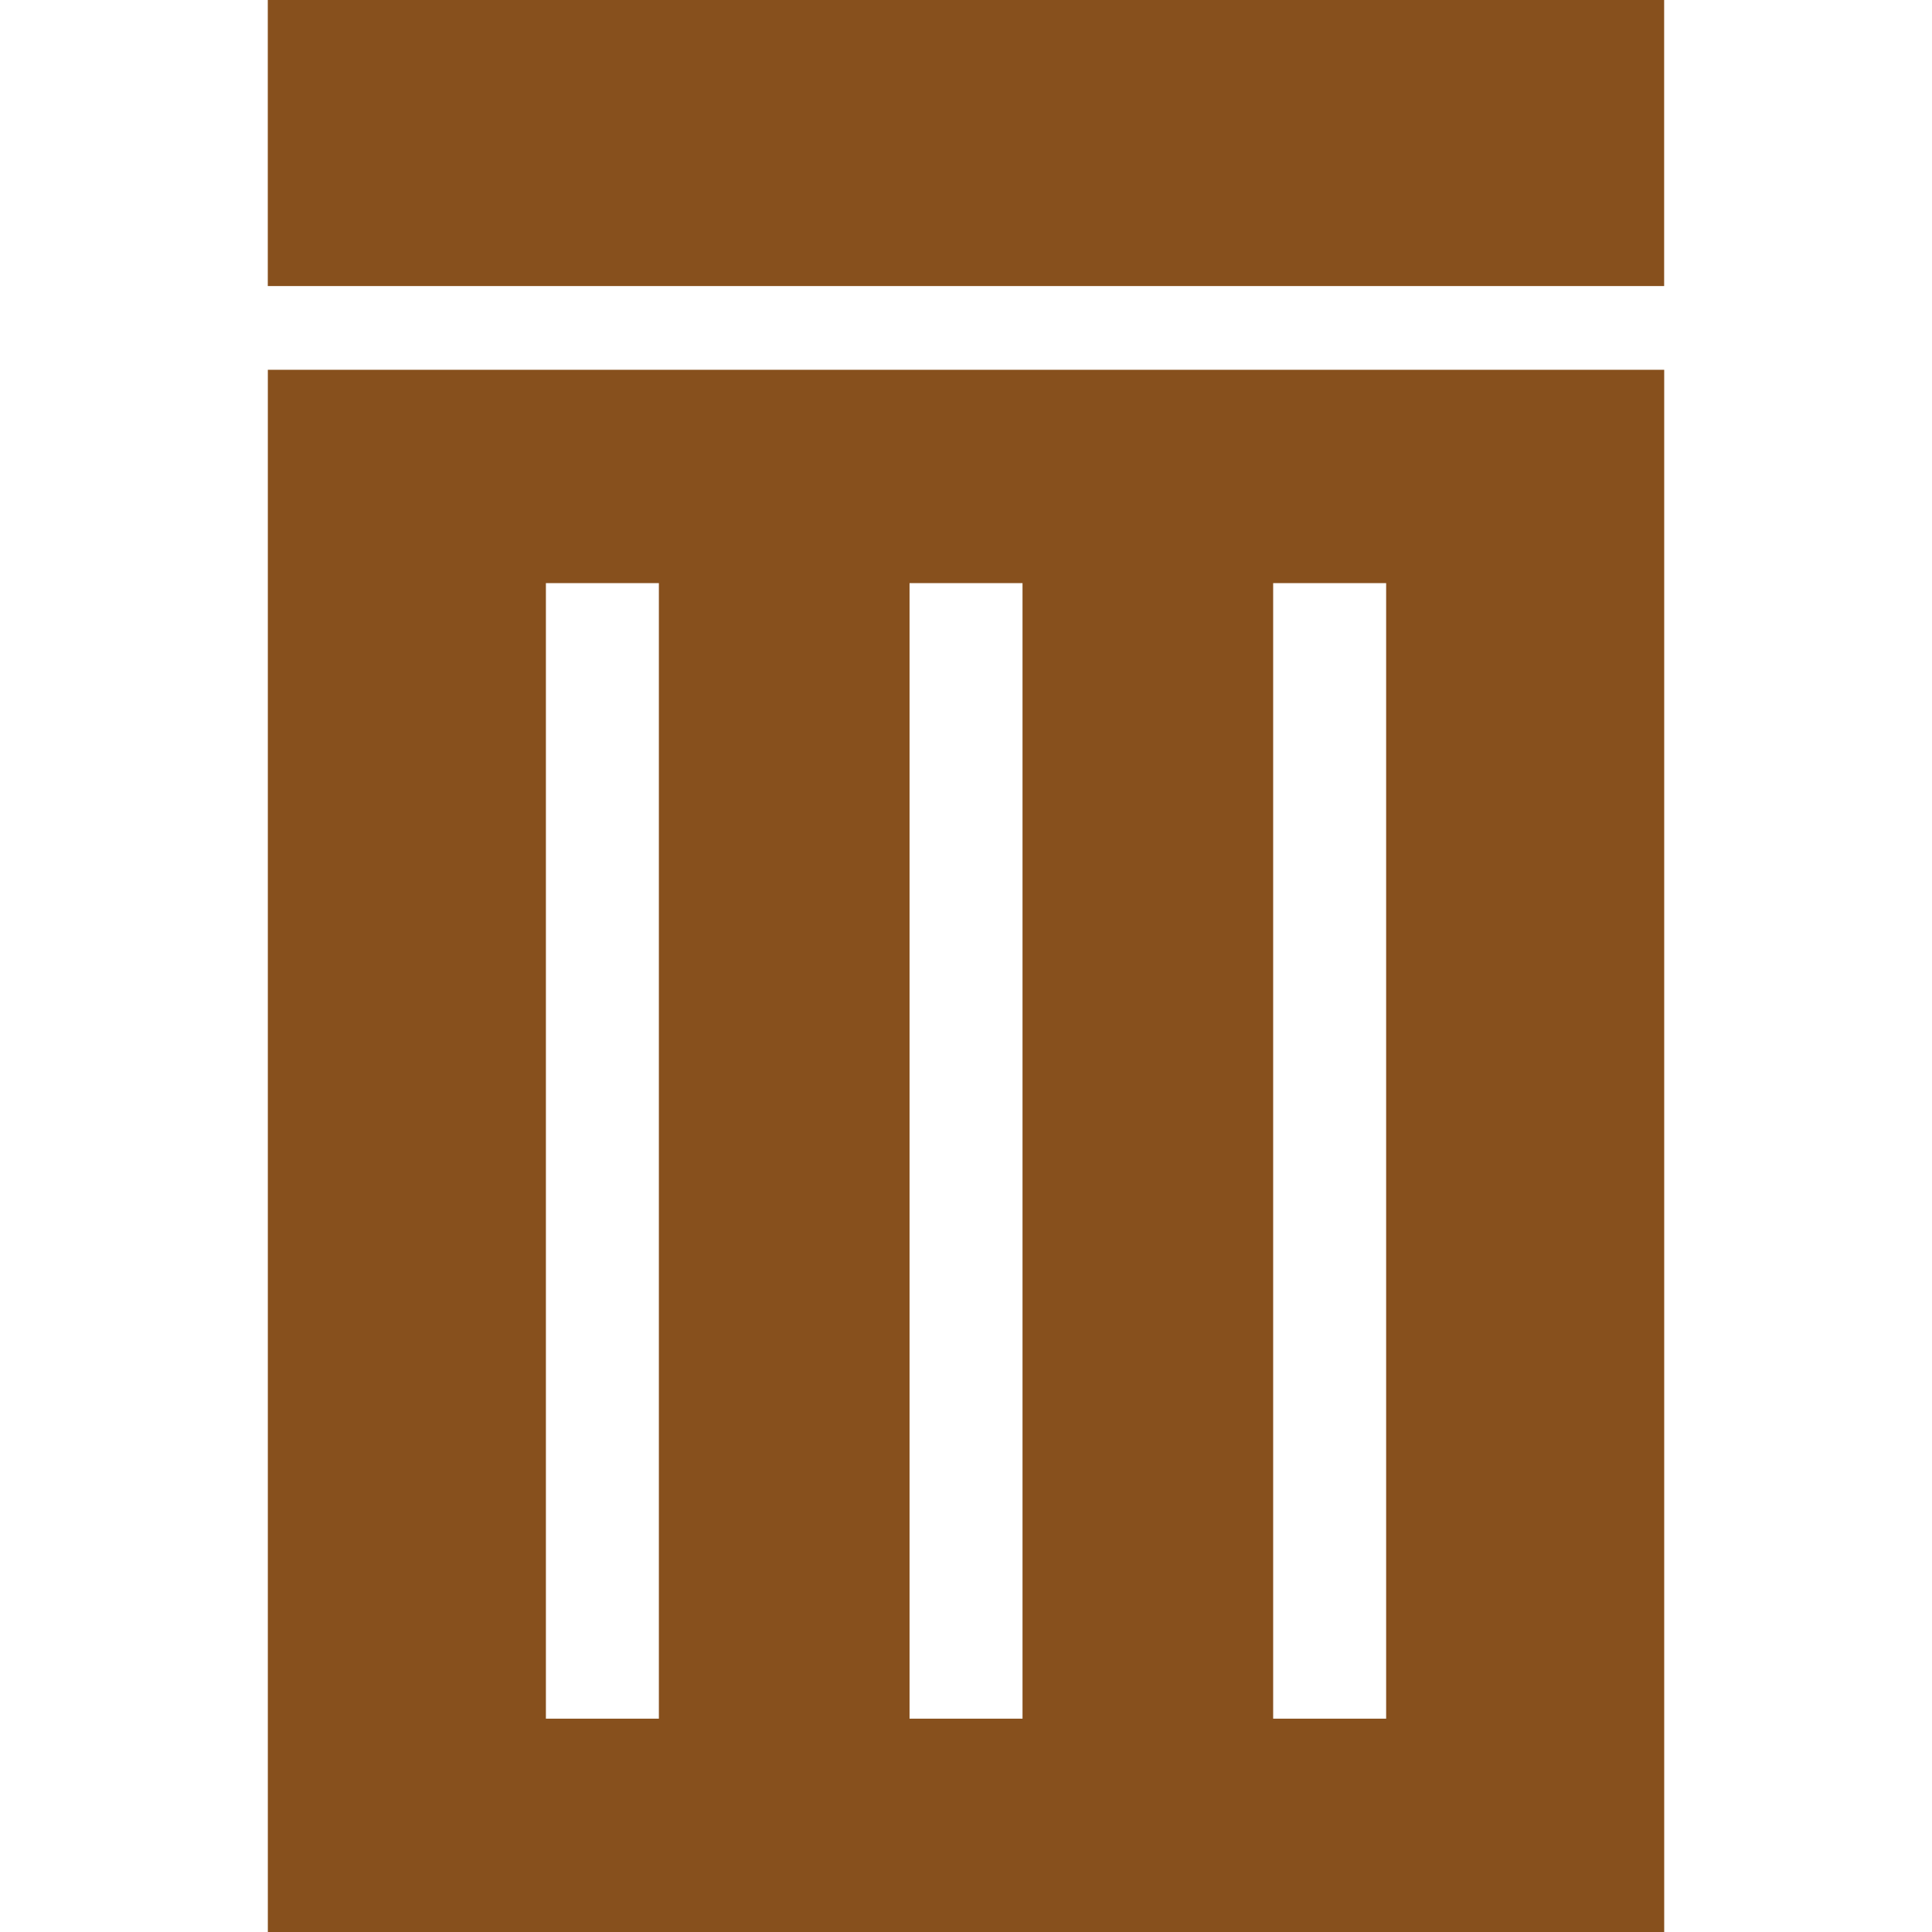
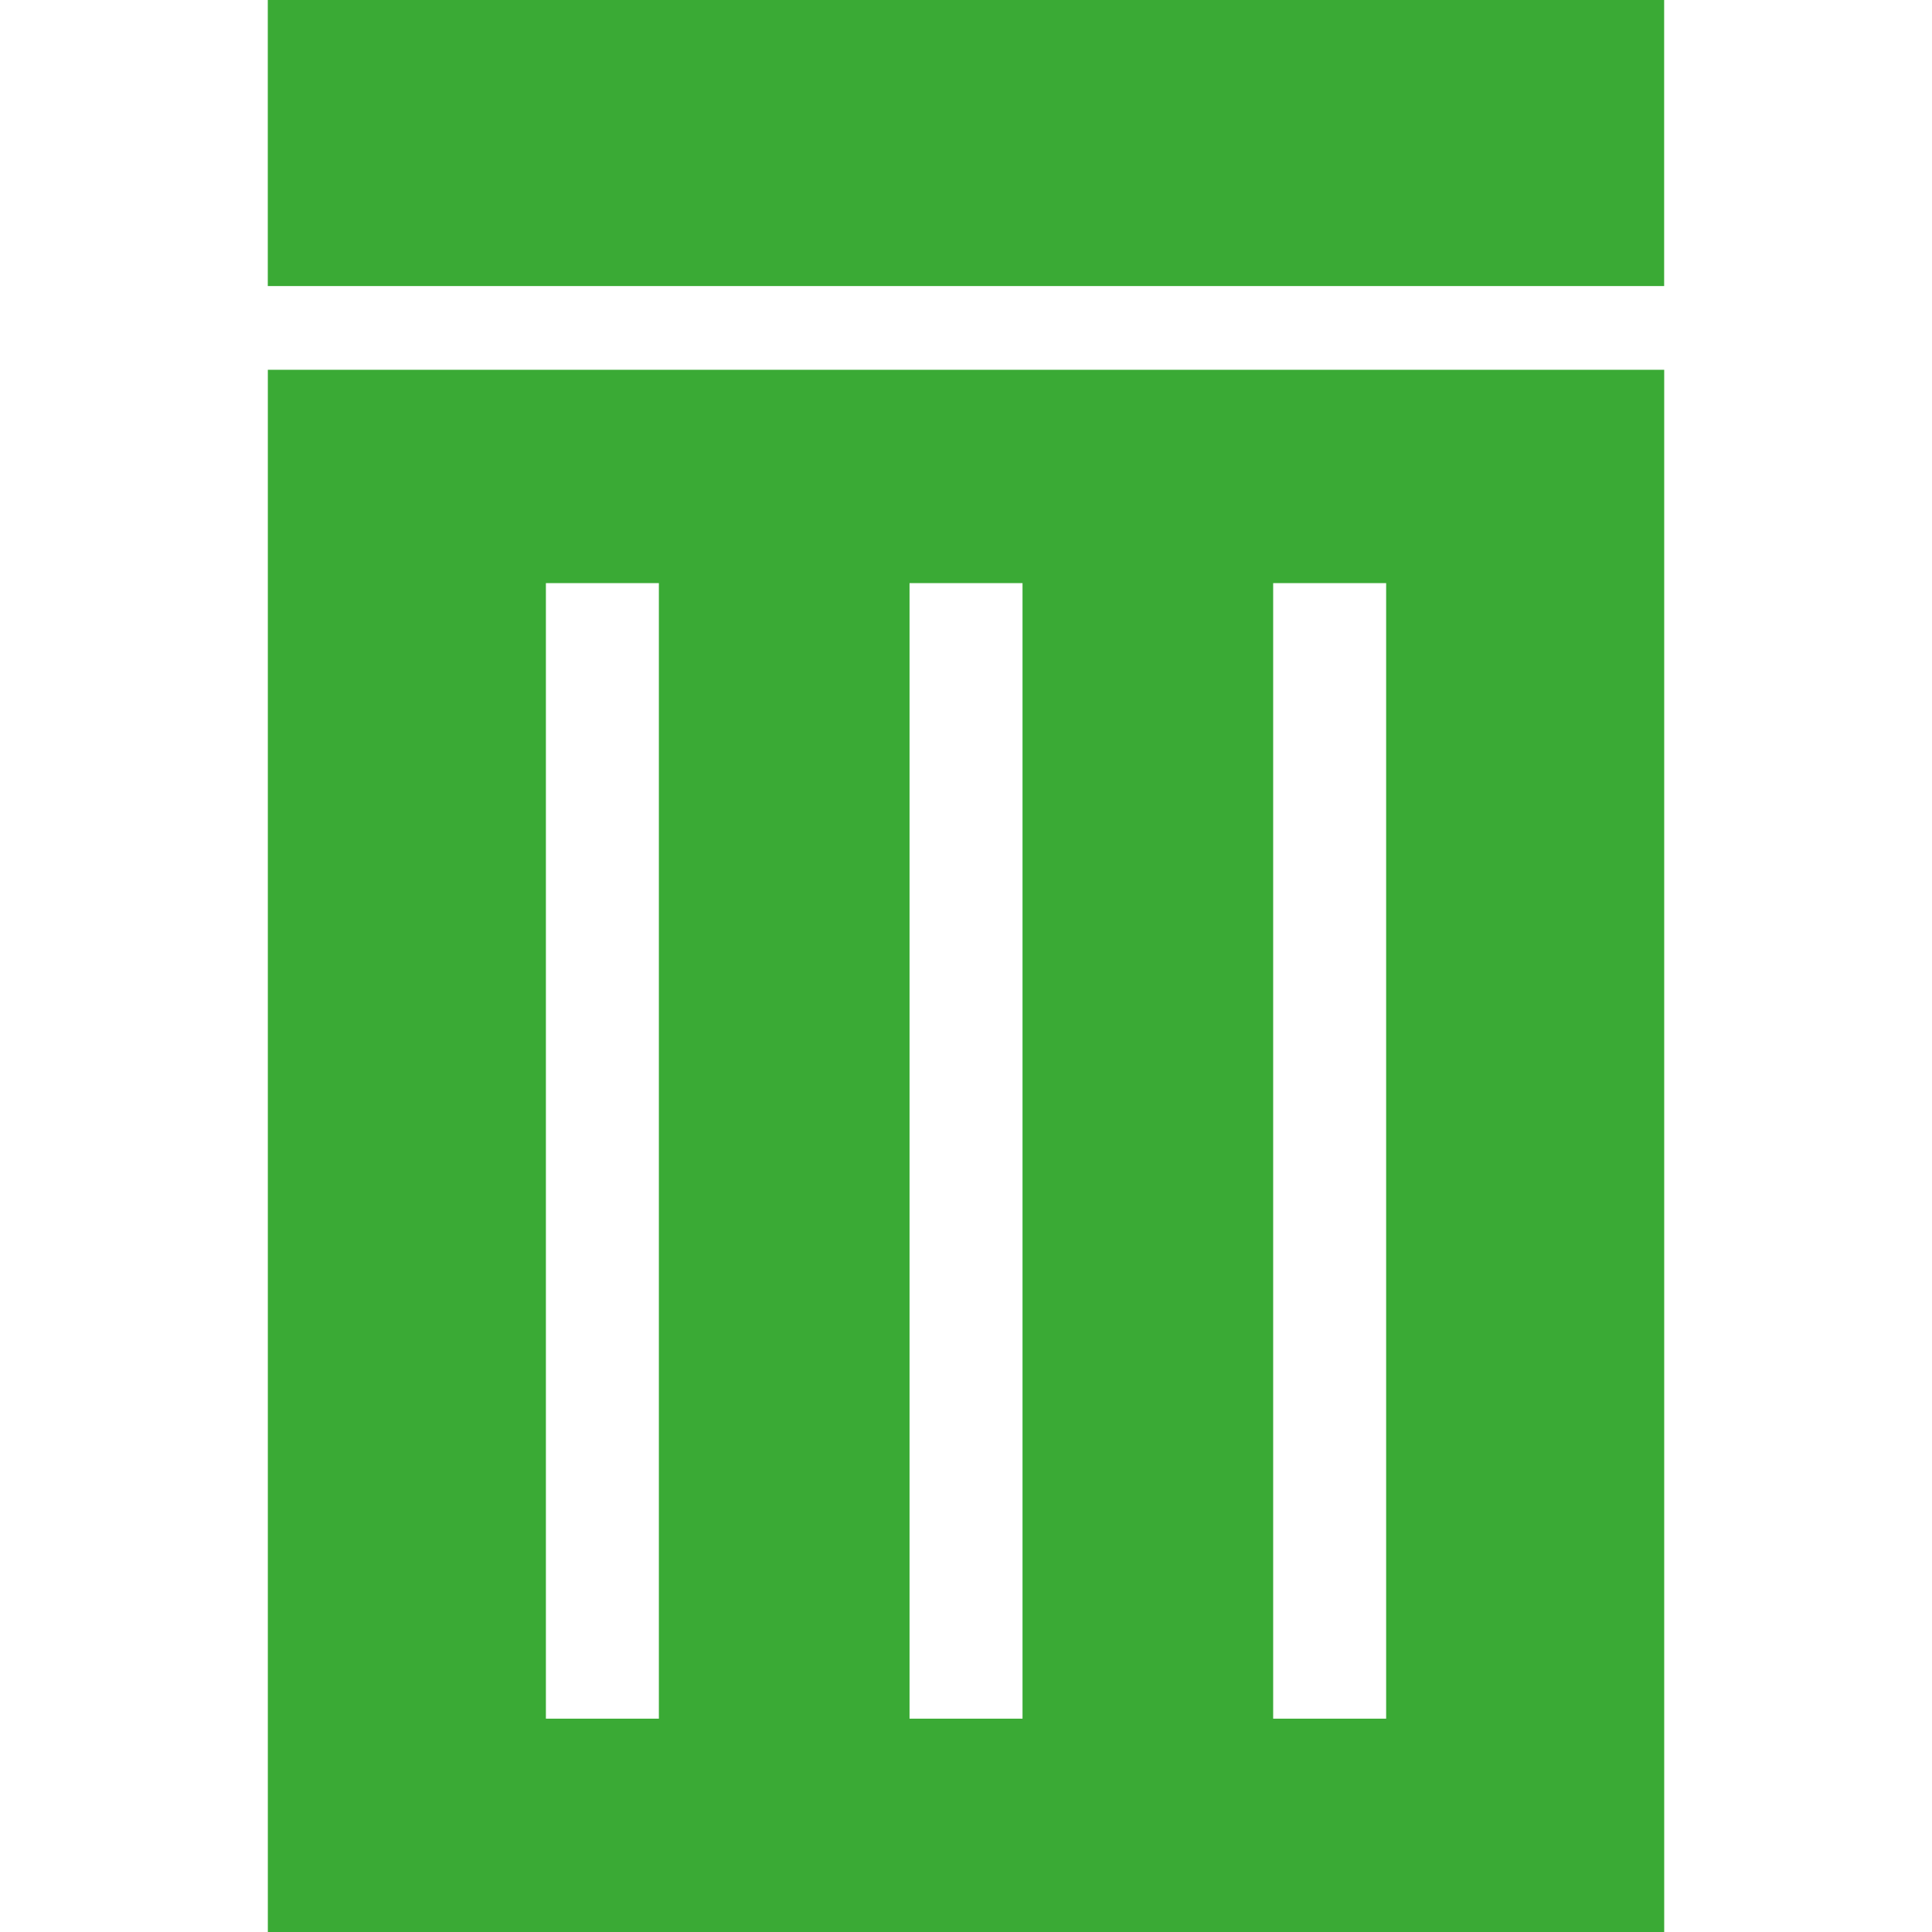
- <svg xmlns="http://www.w3.org/2000/svg" fill="#87501d" version="1.1" id="Capa_1" width="18px" height="18px" viewBox="0 0 485 485" xml:space="preserve">
+ <svg xmlns="http://www.w3.org/2000/svg" fill="#3aaa35" version="1.1" id="Capa_1" width="18px" height="18px" viewBox="0 0 485 485" xml:space="preserve">
  <g>
    <g>
      <rect x="67.224" width="350.535" height="71.81" />
      <path d="M417.776,92.829H67.237V485h350.537V92.829H417.776z M165.402,431.447h-28.362V146.383h28.362V431.447z M256.689,431.447    h-28.363V146.383h28.363V431.447z M347.97,431.447h-28.361V146.383h28.361V431.447z" />
    </g>
  </g>
</svg>
